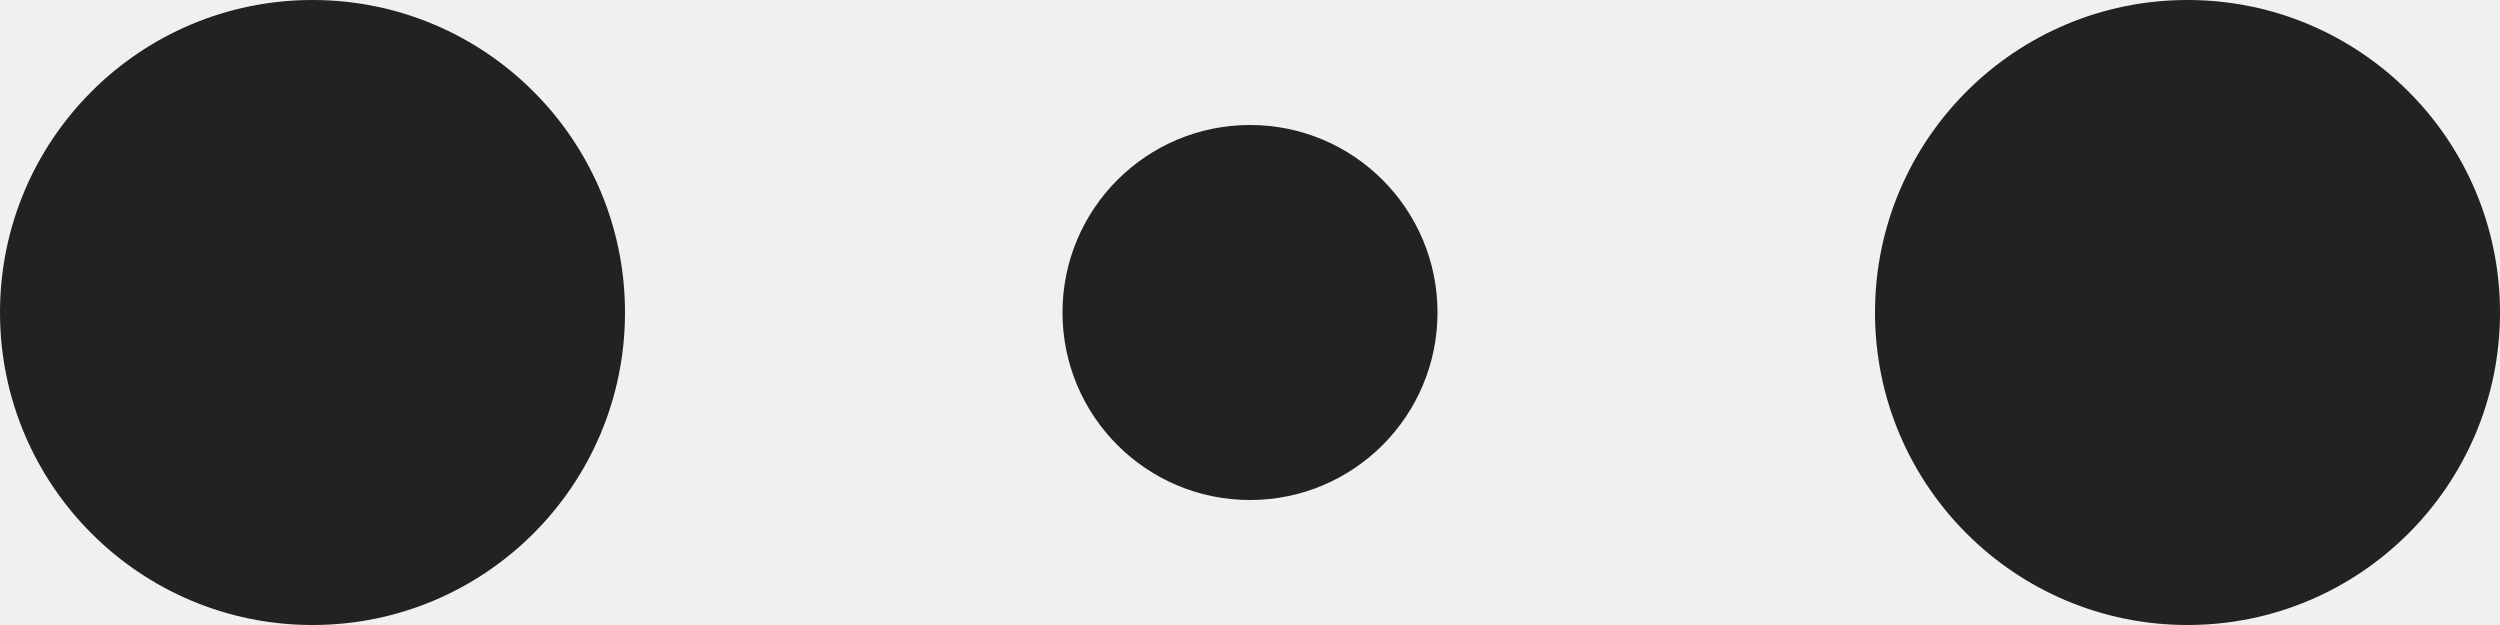
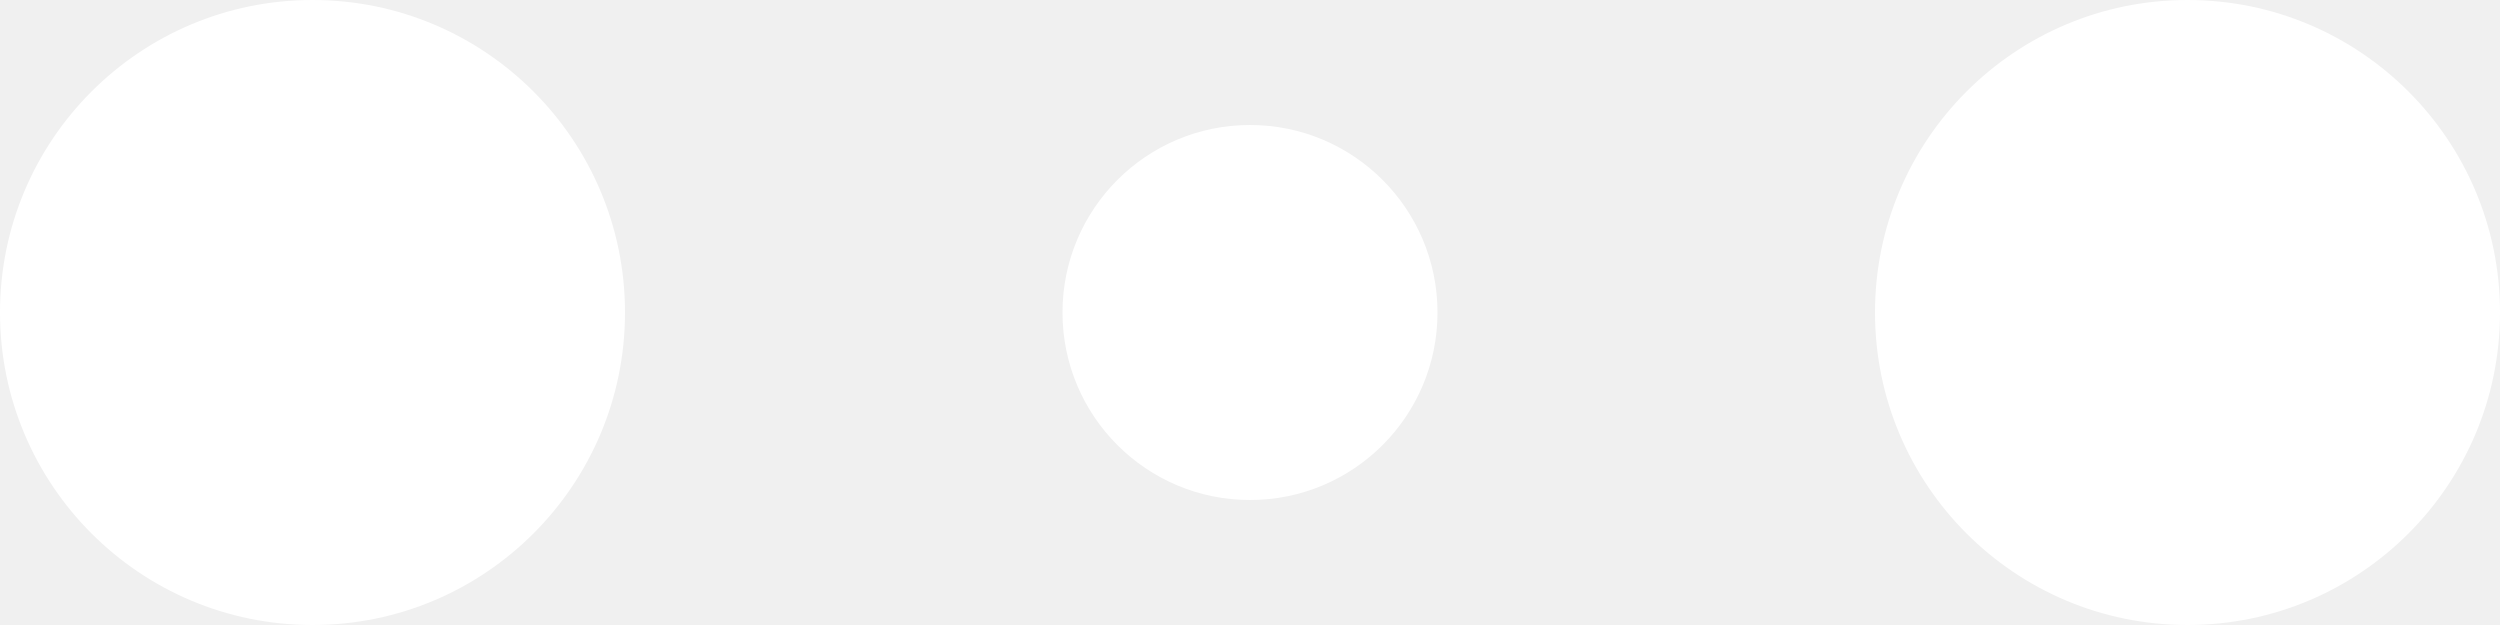
- <svg xmlns="http://www.w3.org/2000/svg" width="120" height="30" viewBox="0 0 120 30" fill="#222">
+ <svg xmlns="http://www.w3.org/2000/svg" width="120" height="30" viewBox="0 0 120 30" fill="#fff">
  <circle cx="15" cy="15" r="15">
    <animate attributeName="r" from="15" to="15" begin="0s" dur="0.8s" values="15;9;15" calcMode="linear" repeatCount="indefinite" />
    <animate attributeName="fill-opacity" from="1" to="1" begin="0s" dur="0.8s" values="1;.5;1" calcMode="linear" repeatCount="indefinite" />
  </circle>
  <circle cx="60" cy="15" r="9" fill-opacity="1">
    <animate attributeName="r" from="9" to="9" begin="0s" dur="0.8s" values="9;15;9" calcMode="linear" repeatCount="indefinite" />
    <animate attributeName="fill-opacity" from="0.5" to="0.5" begin="0s" dur="0.8s" values=".5;1;.5" calcMode="linear" repeatCount="indefinite" />
  </circle>
  <circle cx="105" cy="15" r="15">
    <animate attributeName="r" from="15" to="15" begin="0s" dur="0.8s" values="15;9;15" calcMode="linear" repeatCount="indefinite" />
    <animate attributeName="fill-opacity" from="1" to="1" begin="0s" dur="0.8s" values="1;.5;1" calcMode="linear" repeatCount="indefinite" />
  </circle>
</svg>
